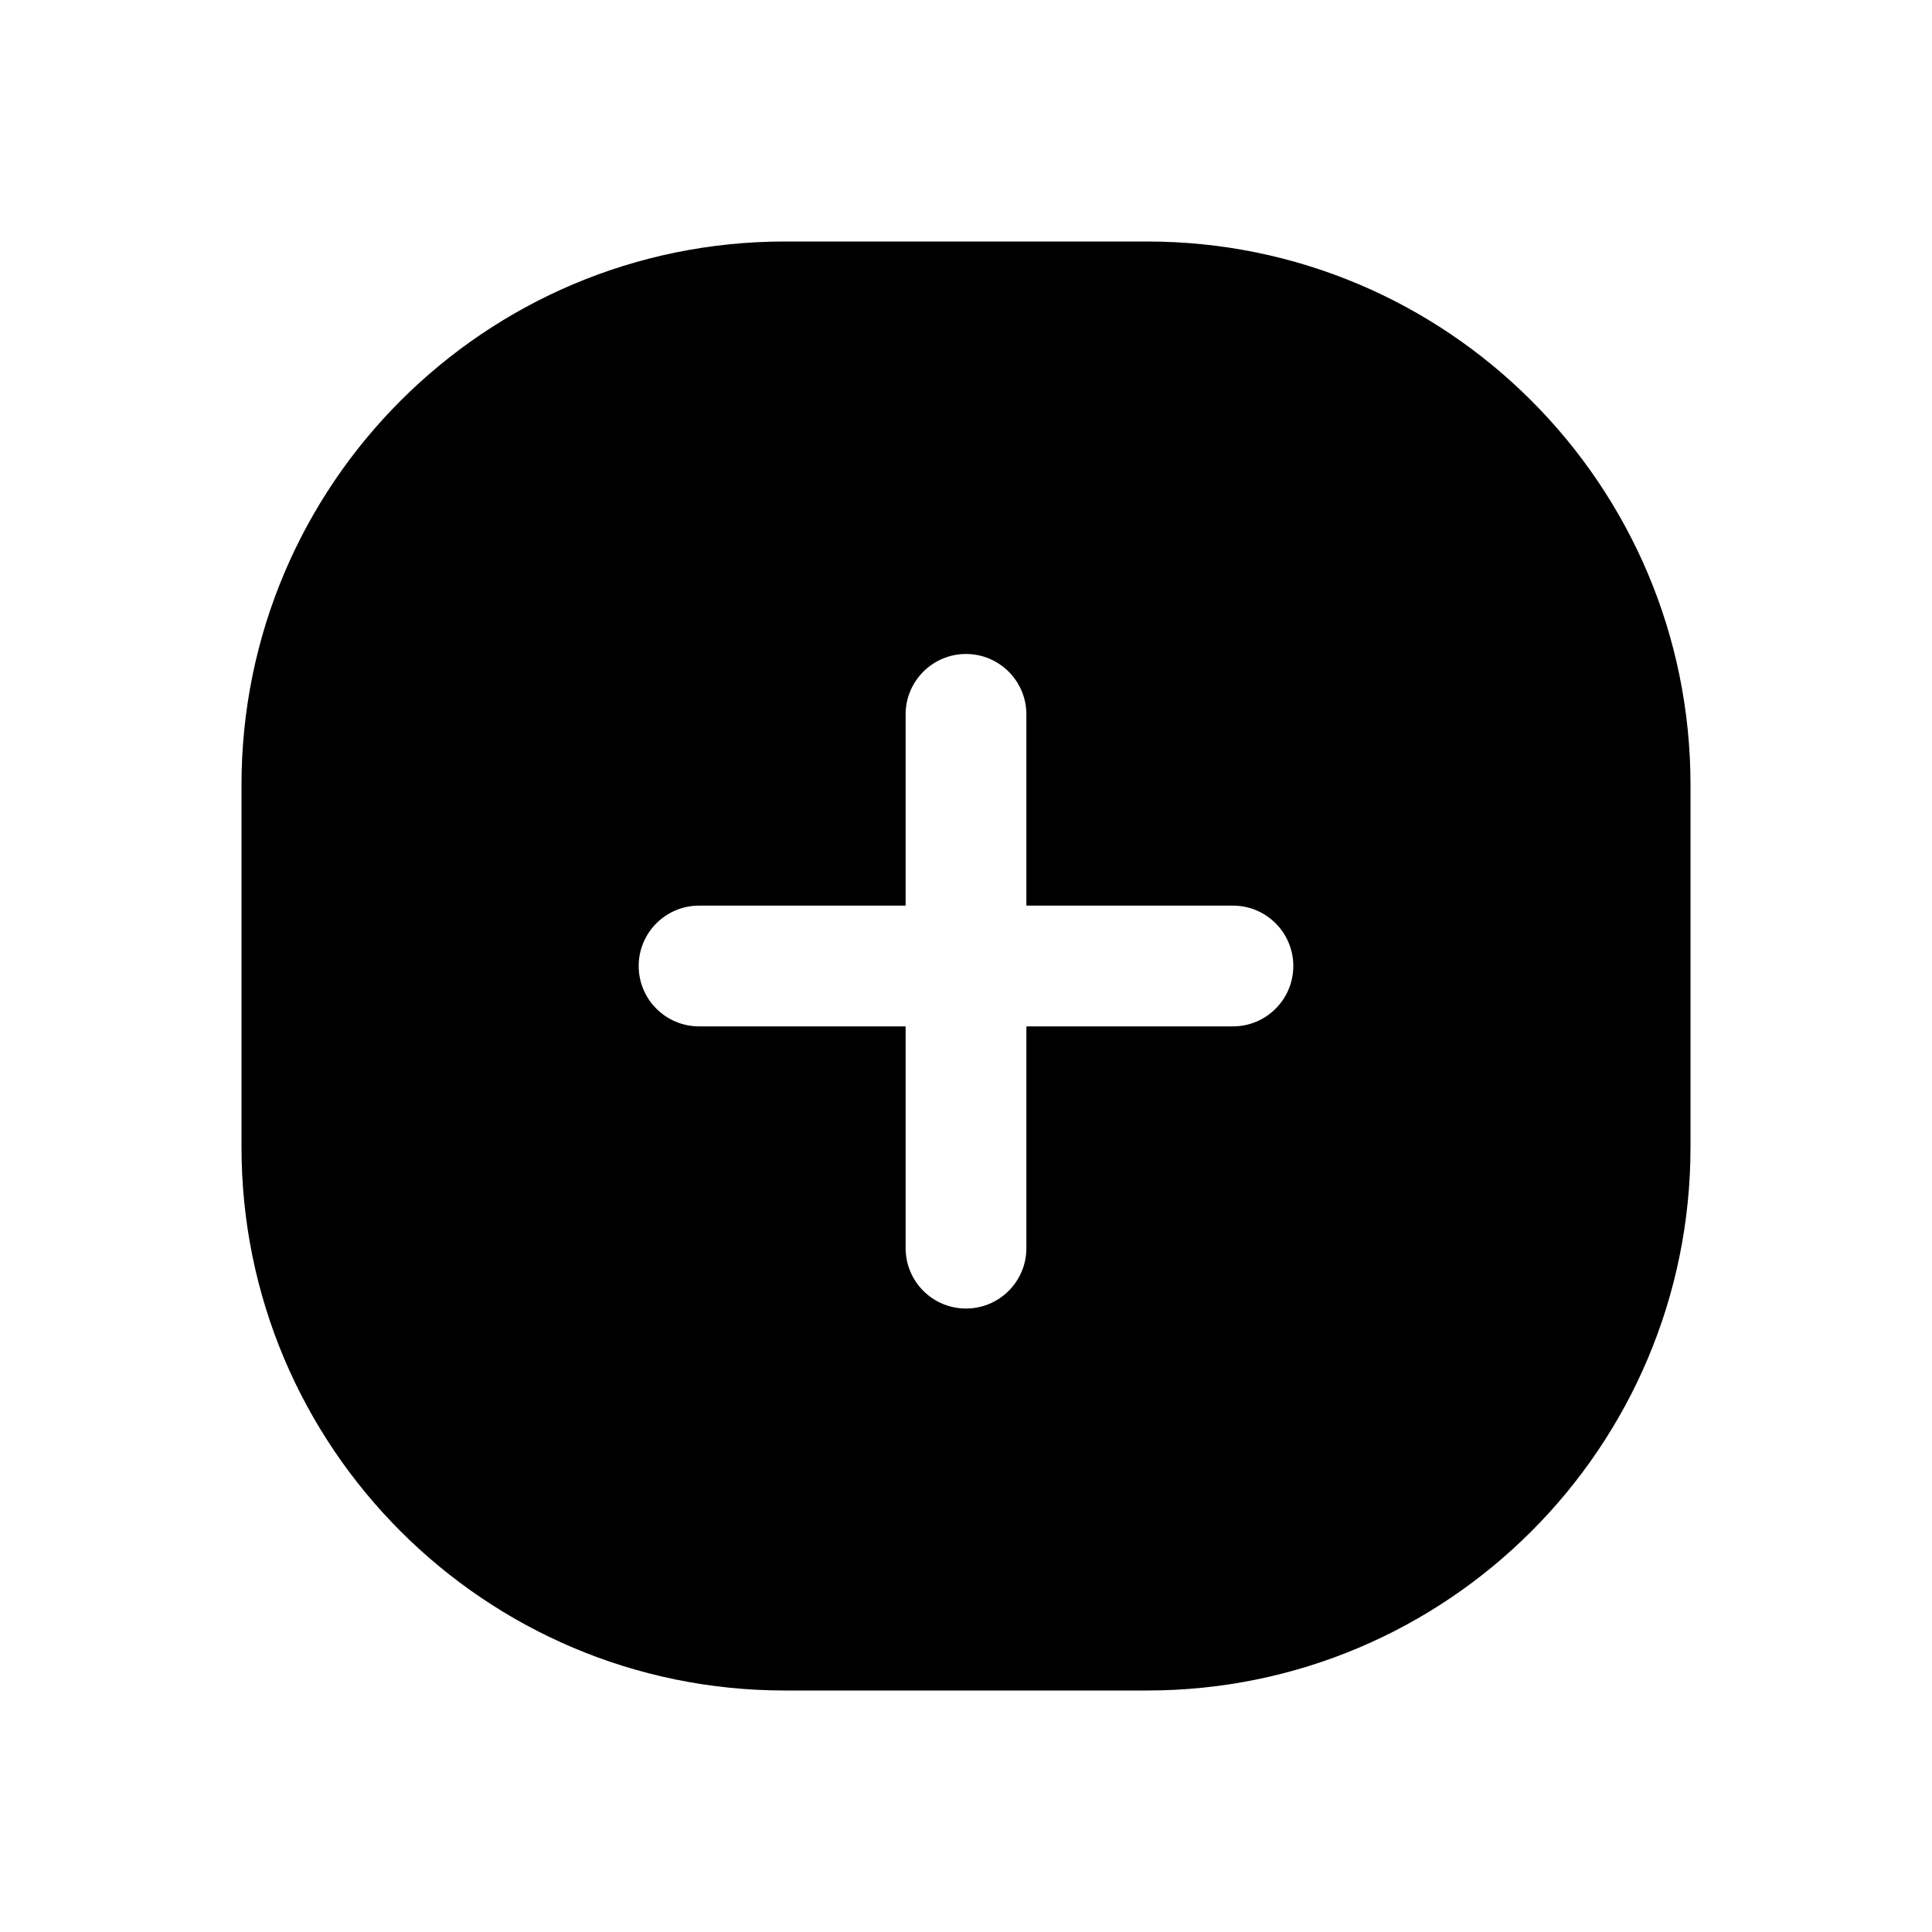
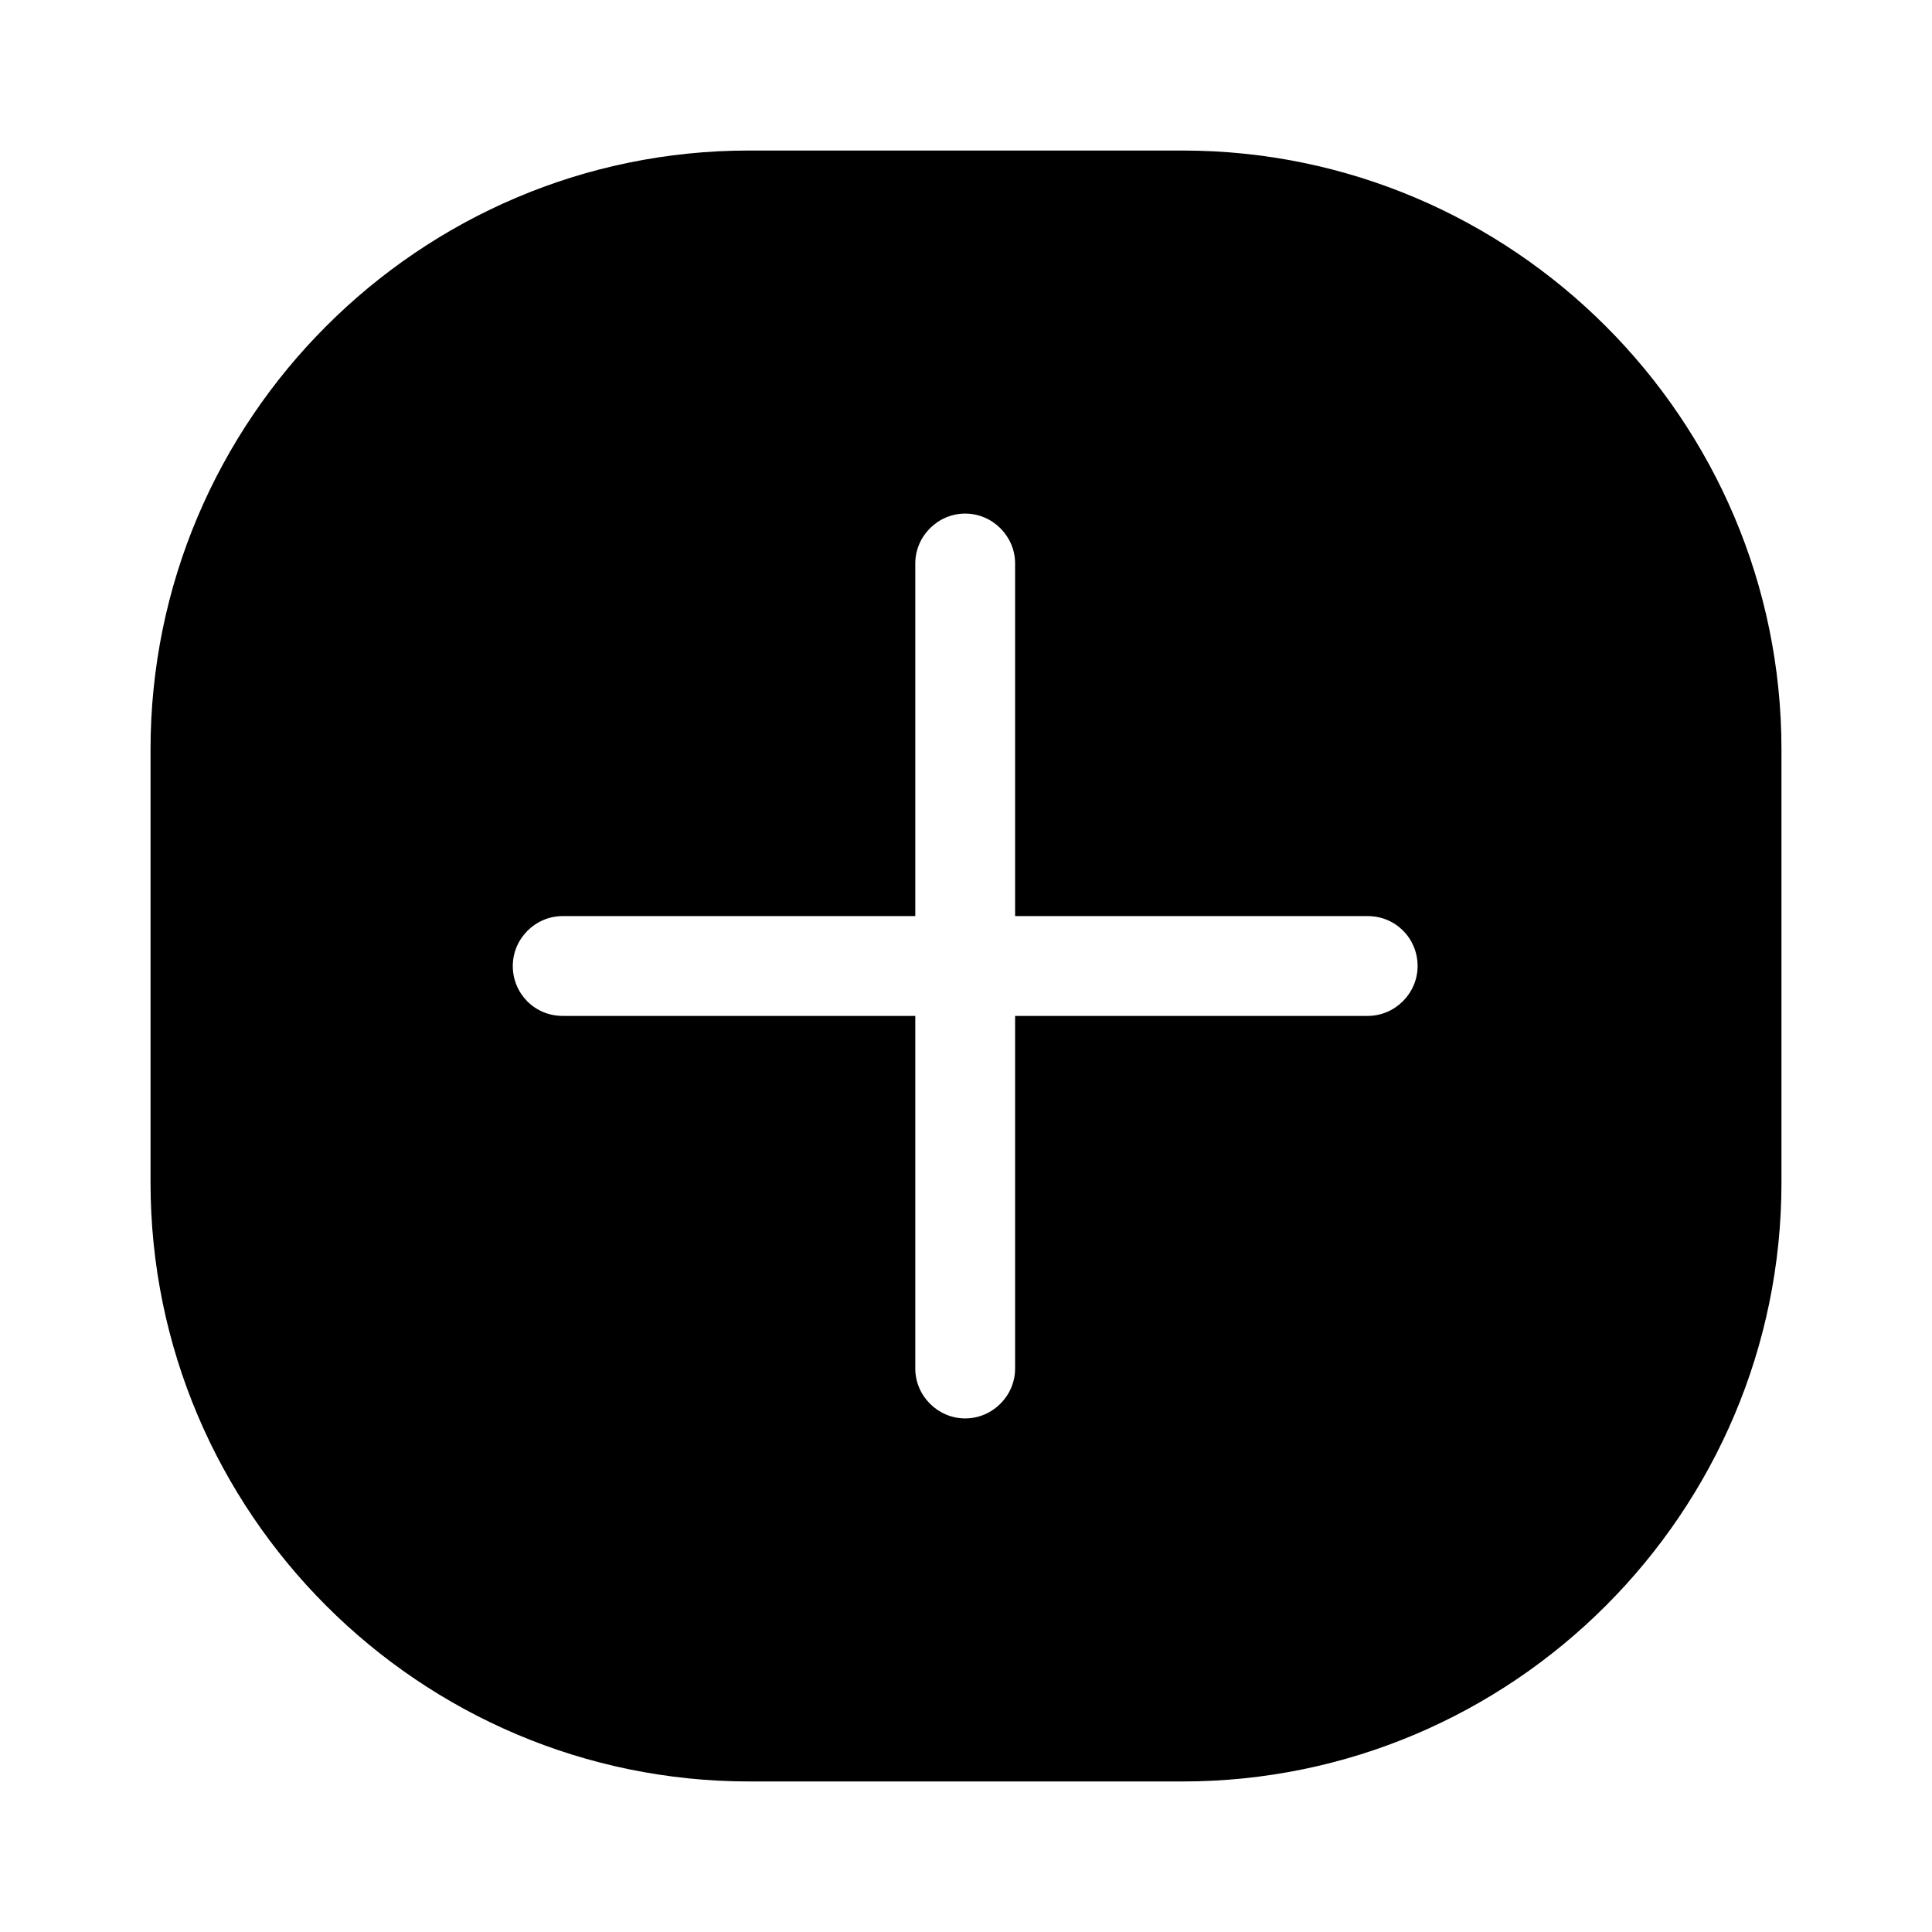
<svg xmlns="http://www.w3.org/2000/svg" width="24" height="24" viewBox="0 0 24 24" fill="none">
-   <path fill-rule="evenodd" clip-rule="evenodd" d="M3 9.75C3 6.022 6.022 3 9.75 3H14.25C17.978 3 21 6.022 21 9.75V14.25C21 17.978 17.978 21 14.25 21H9.75C6.022 21 3 17.978 3 14.25V9.75ZM12 8.124C12.414 8.124 12.75 8.46 12.75 8.874V11.25H15.316C15.73 11.25 16.066 11.586 16.066 12C16.066 12.414 15.73 12.75 15.316 12.75H12.75V15.505C12.75 15.919 12.414 16.255 12 16.255C11.586 16.255 11.25 15.919 11.25 15.505V12.75H8.684C8.27 12.75 7.934 12.414 7.934 12C7.934 11.586 8.27 11.25 8.684 11.25H11.25V8.874C11.25 8.46 11.586 8.124 12 8.124Z" fill="currentColor" />
+   <path d="M14.68 1.87H9.3C5.21 1.87 1.87 5.21 1.87 9.31V14.69C1.87 18.79 5.21 22.13 9.31 22.13H14.69C18.79 22.13 22.13 18.79 22.13 14.69V9.31C22.13 5.21 18.79 1.87 14.69 1.87H14.68ZM16.99 12.62H12.61V17C12.61 17.34 12.33 17.62 11.99 17.62C11.65 17.62 11.37 17.34 11.37 17V12.62H6.99C6.64 12.62 6.37 12.34 6.37 12C6.37 11.66 6.65 11.38 6.99 11.38H11.37V7C11.37 6.66 11.65 6.38 11.99 6.38C12.33 6.38 12.61 6.66 12.61 7V11.38H16.99C17.34 11.38 17.61 11.66 17.61 12C17.61 12.34 17.33 12.62 16.99 12.62Z" fill="currentColor" />
</svg>
